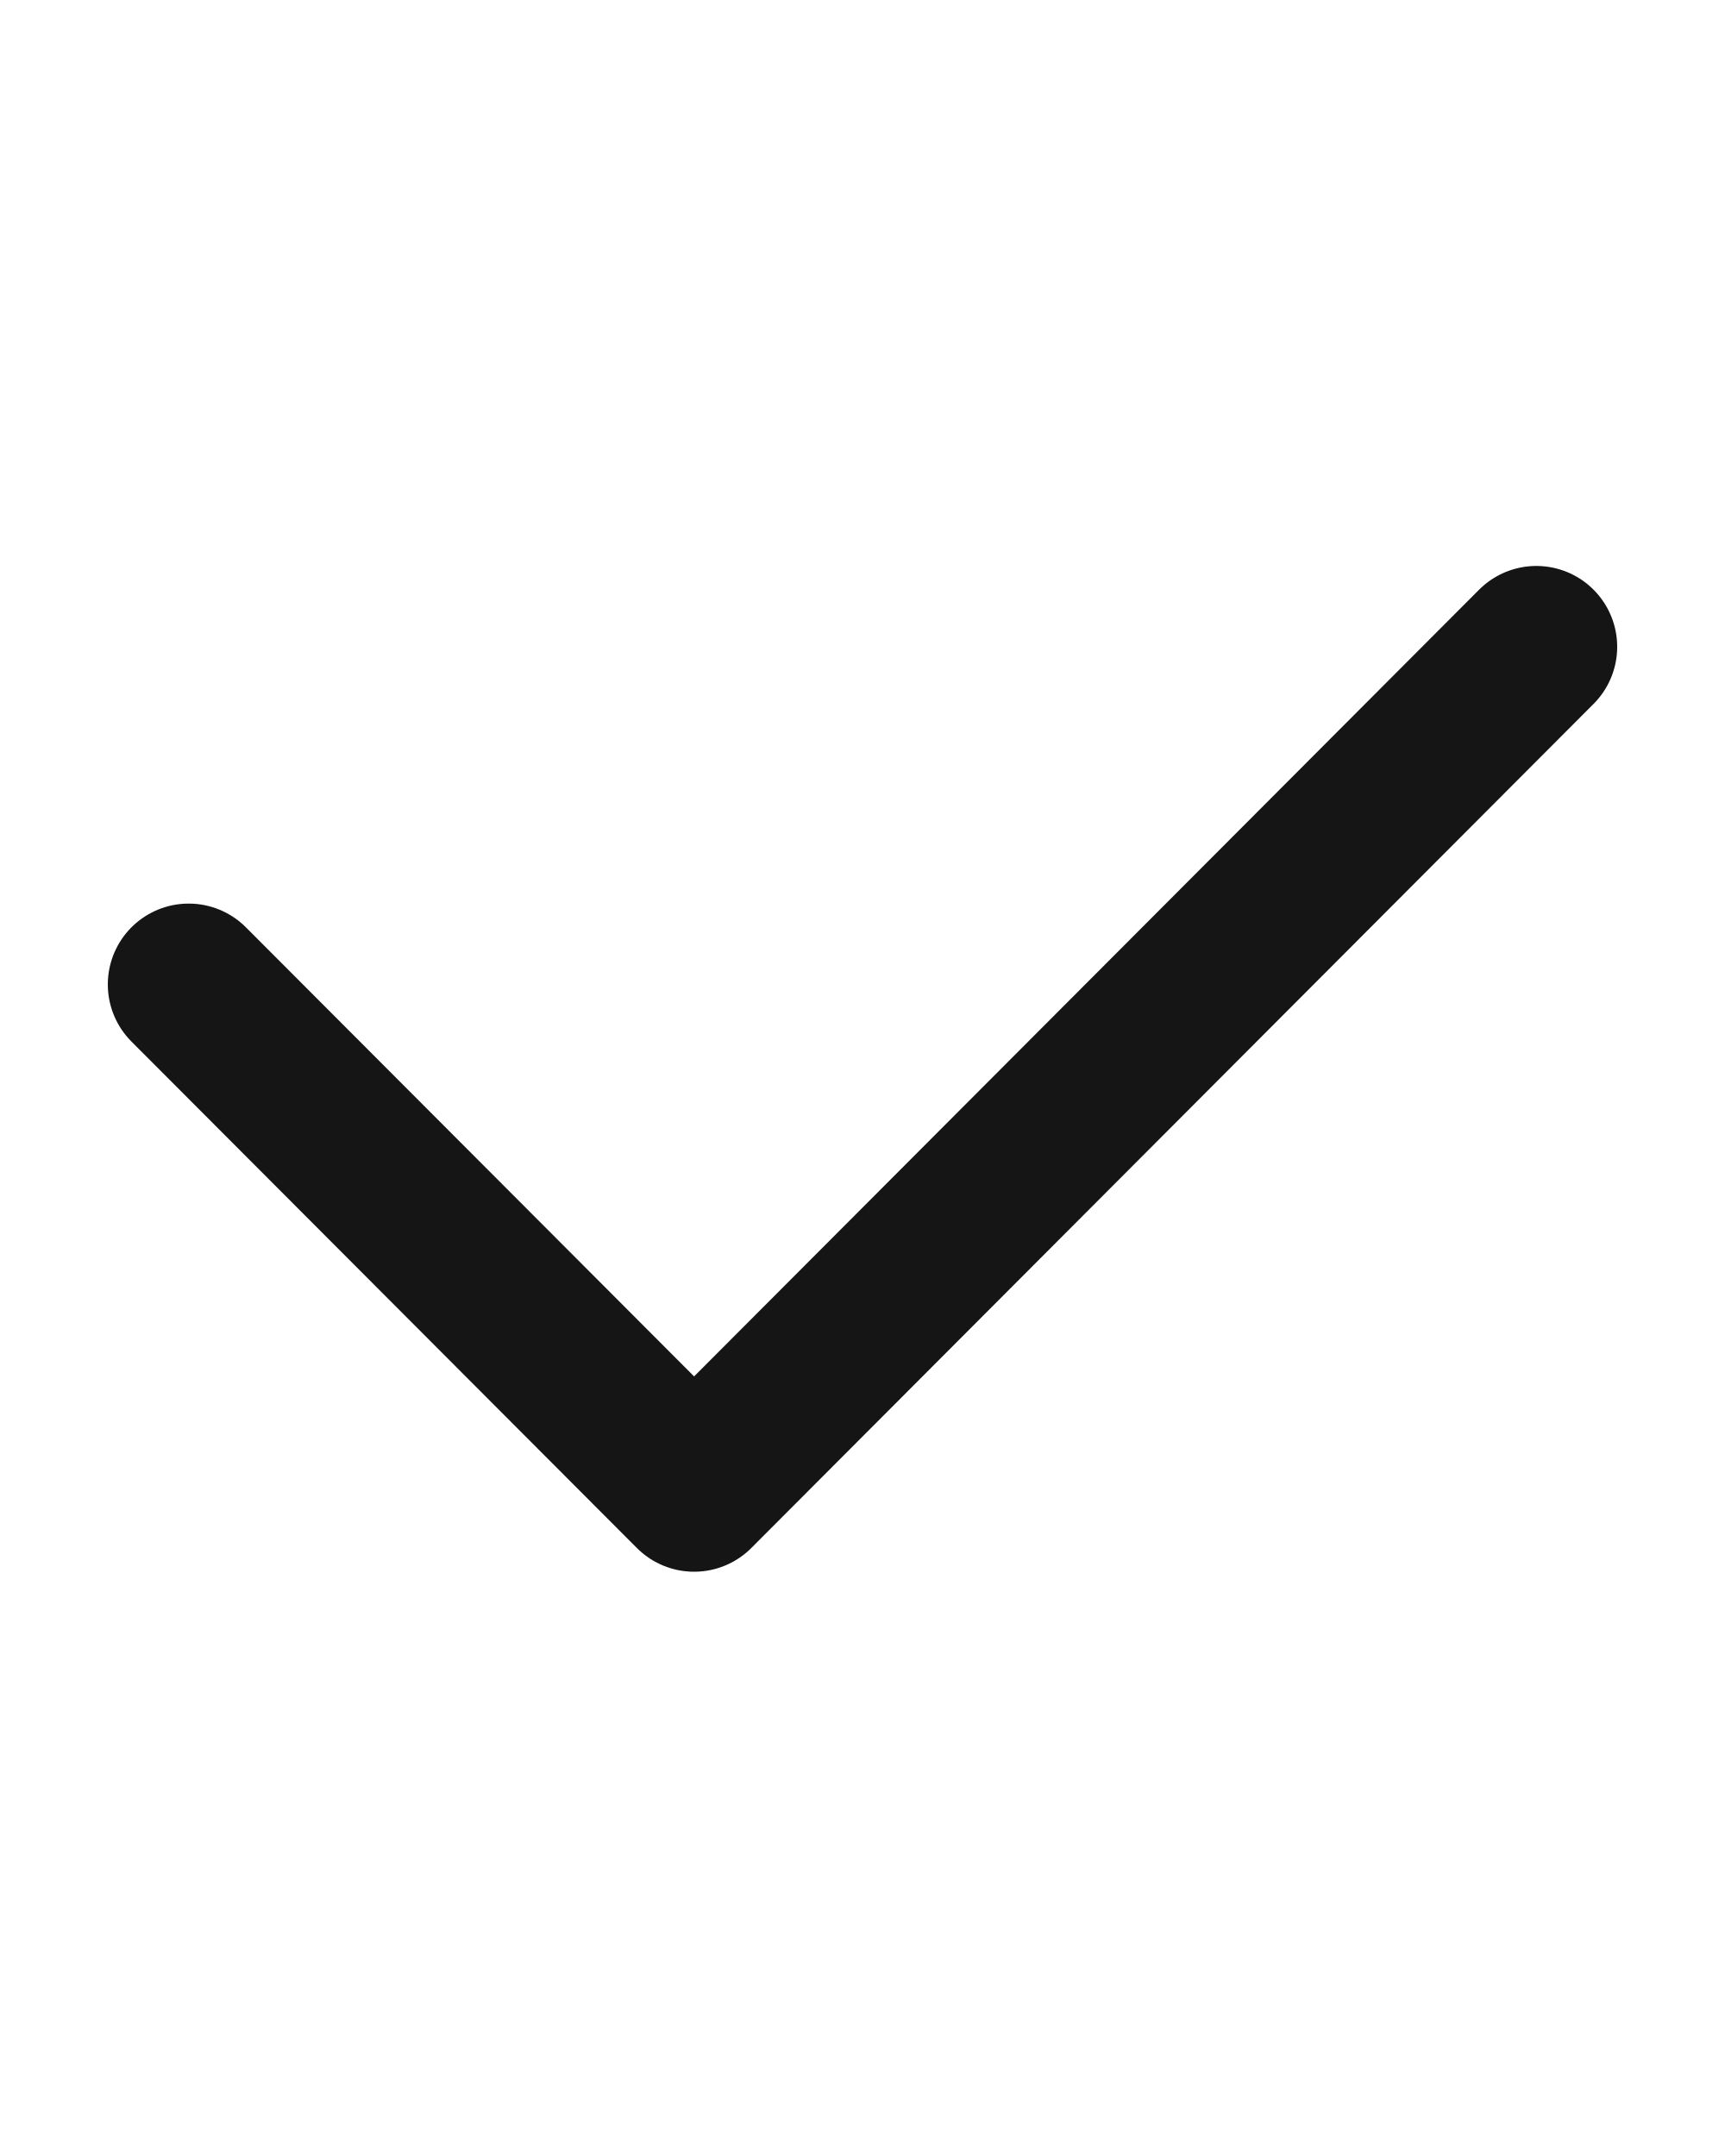
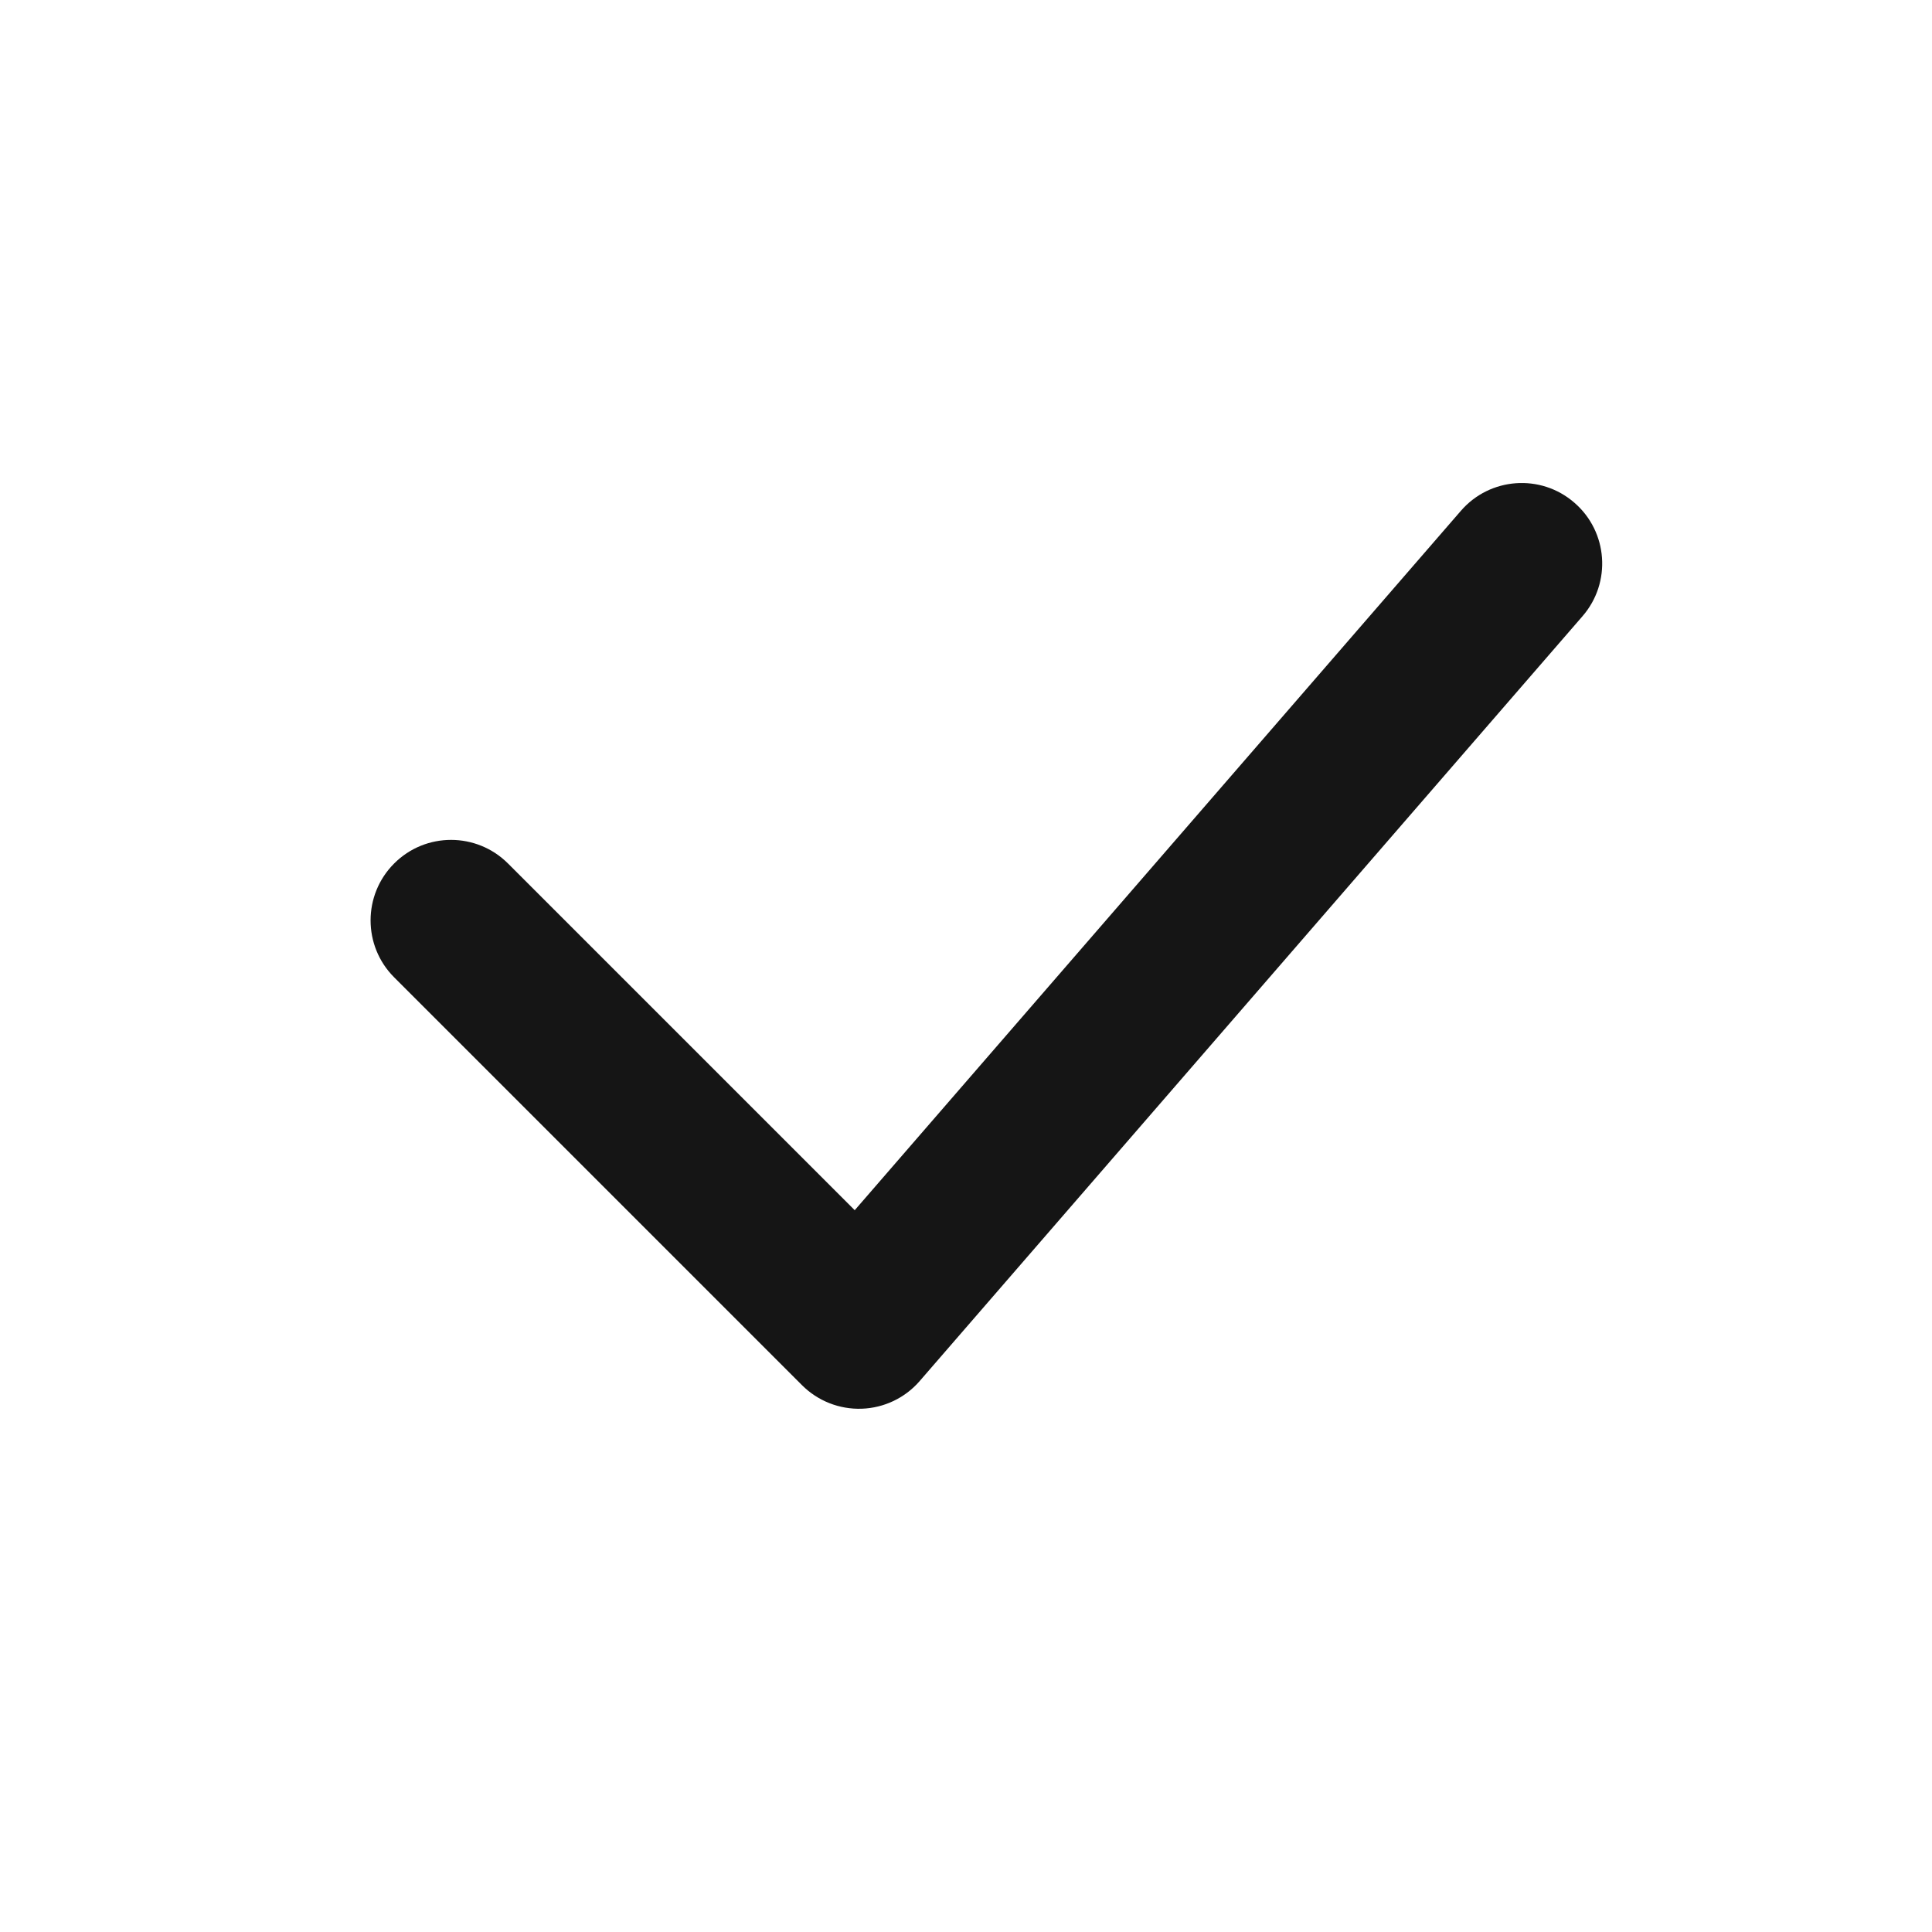
- <svg xmlns="http://www.w3.org/2000/svg" width="16" height="20" viewBox="0 0 16 20" fill="none">
-   <path d="M1.75 9.132L6.438 13.83L14.25 6" stroke="#151515" stroke-width="1.5" stroke-linecap="round" stroke-linejoin="round" />
+ <svg xmlns="http://www.w3.org/2000/svg" width="20" height="20" viewBox="0 0 20 20" fill="none">
+   <path fill-rule="evenodd" clip-rule="evenodd" d="M16.298 5.204C16.646 5.505 16.684 6.031 16.382 6.379L9.521 14.296C9.37 14.471 9.152 14.575 8.921 14.583C8.69 14.591 8.466 14.503 8.302 14.339L4.08 10.117C3.755 9.792 3.755 9.264 4.08 8.939C4.405 8.613 4.933 8.613 5.259 8.939L8.848 12.528L15.123 5.288C15.424 4.94 15.951 4.902 16.298 5.204Z" fill="#151515" />
</svg>
